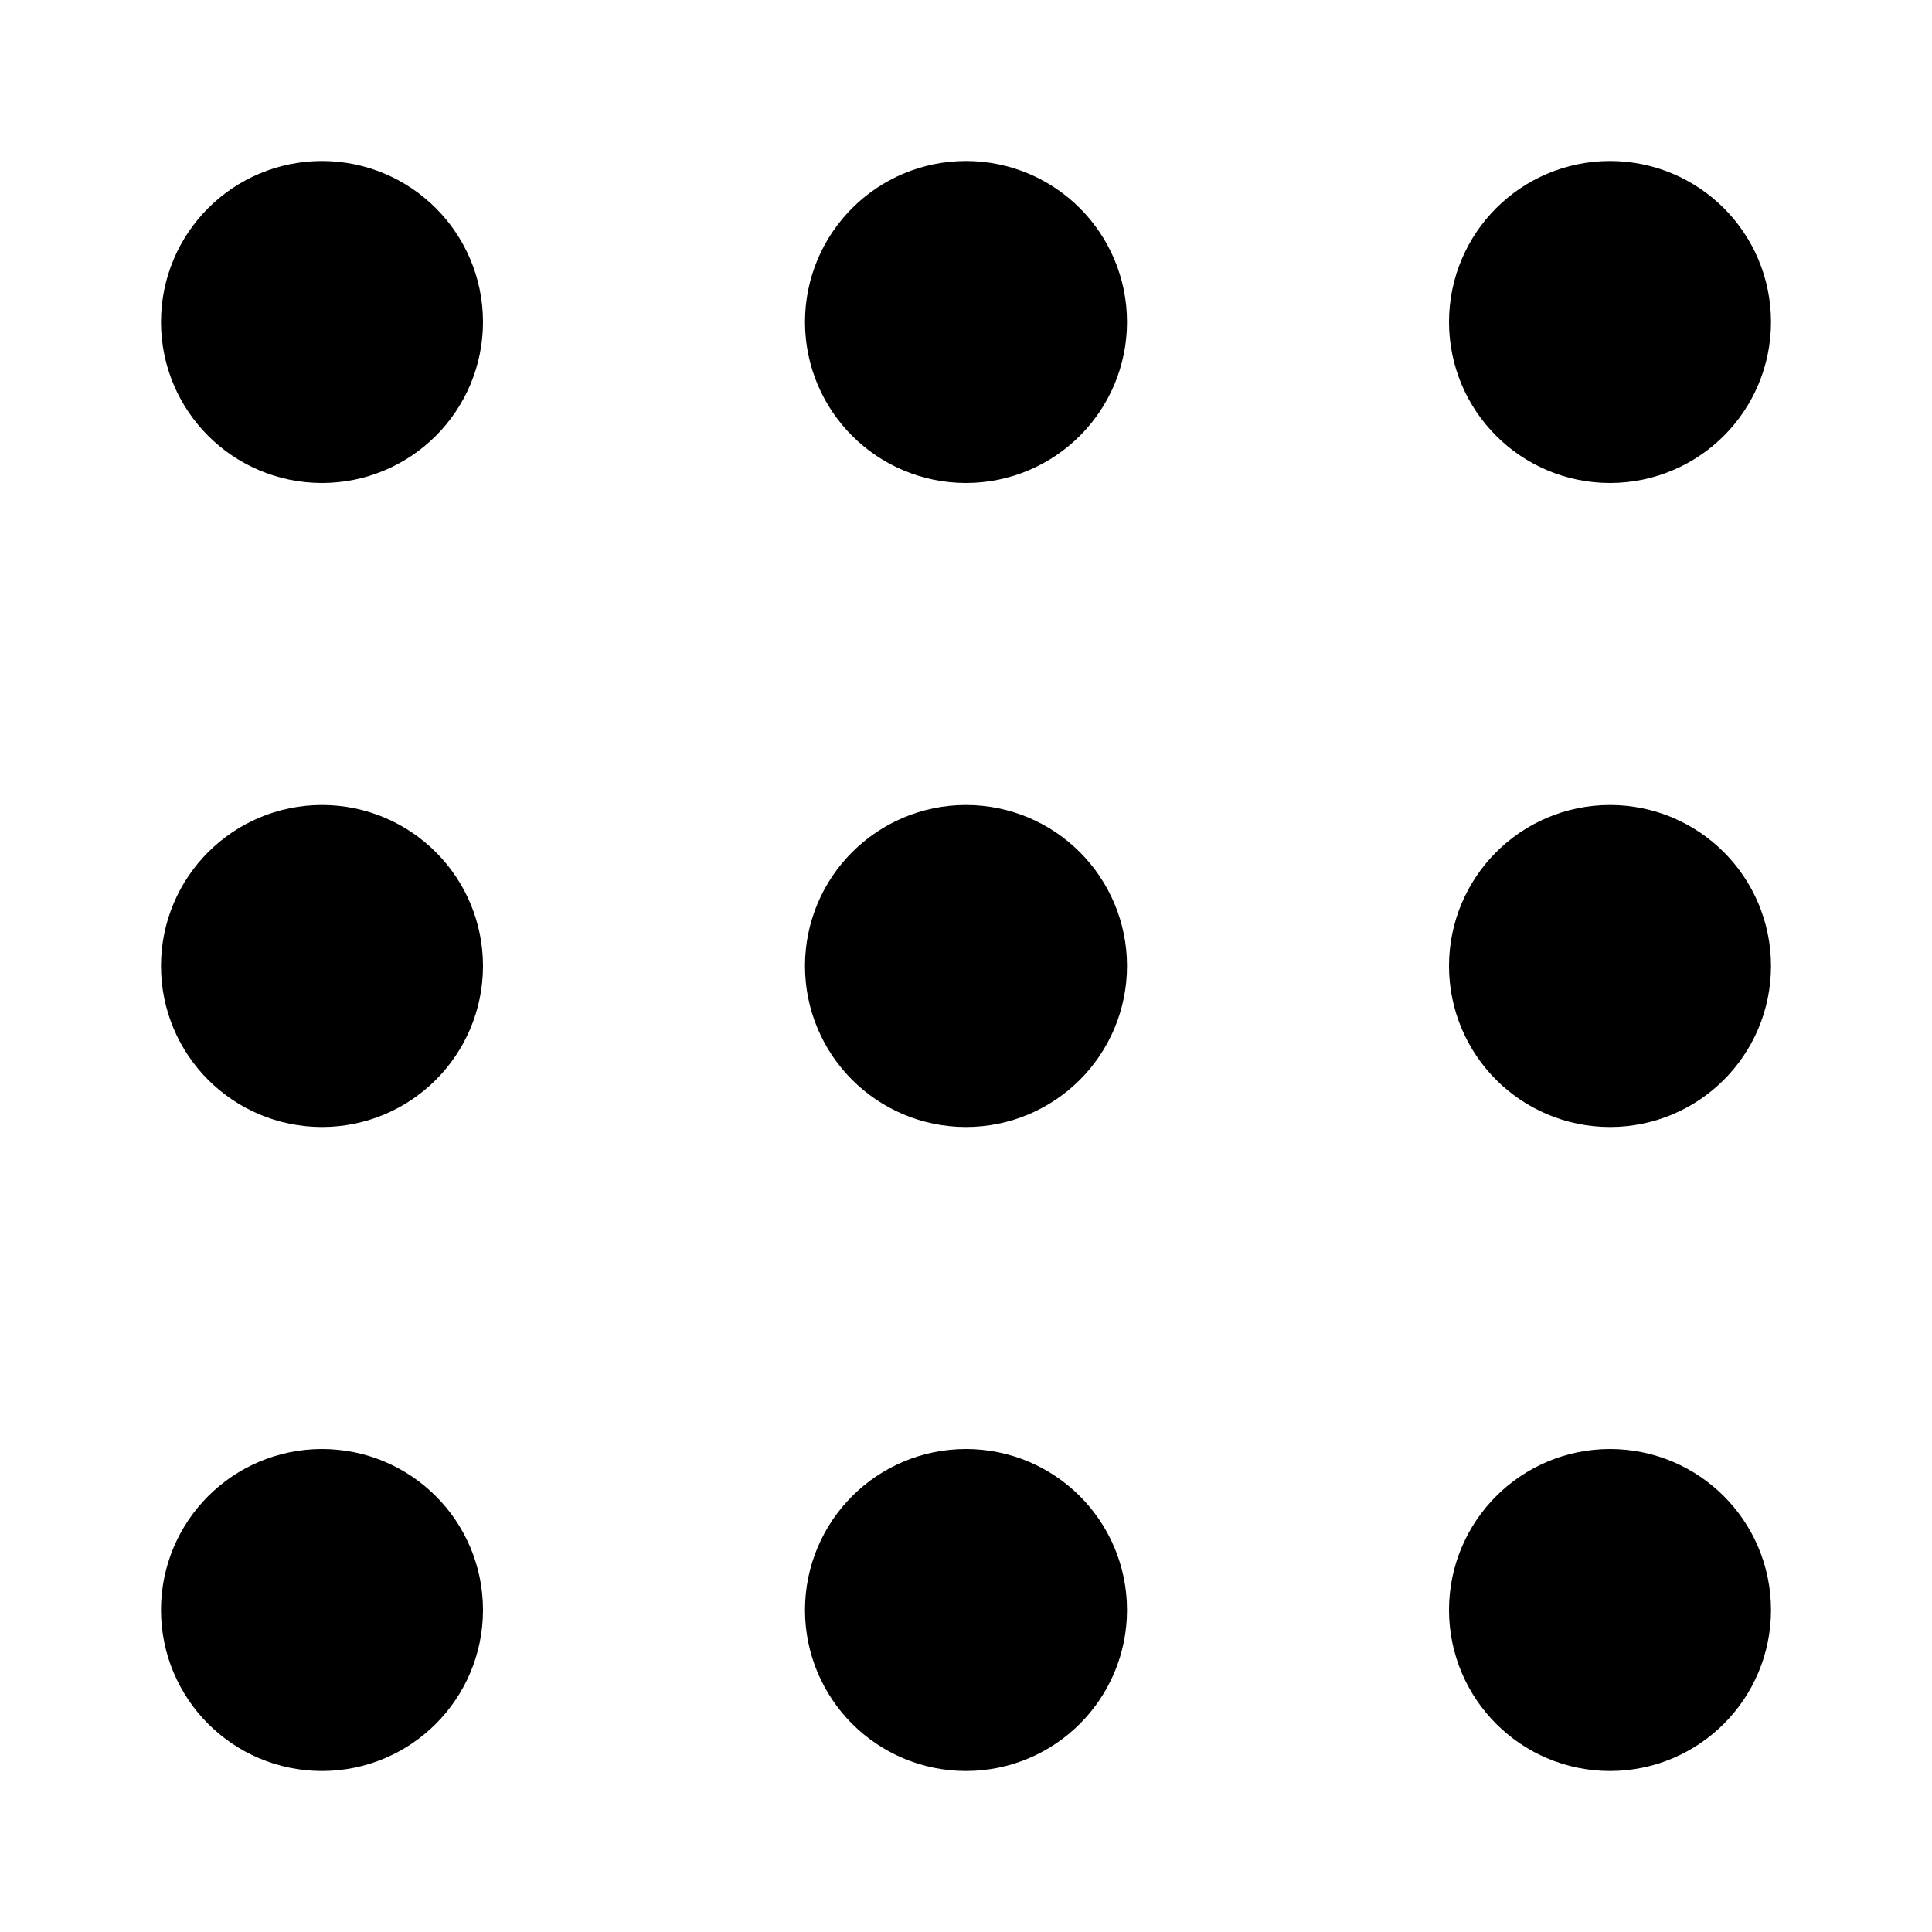
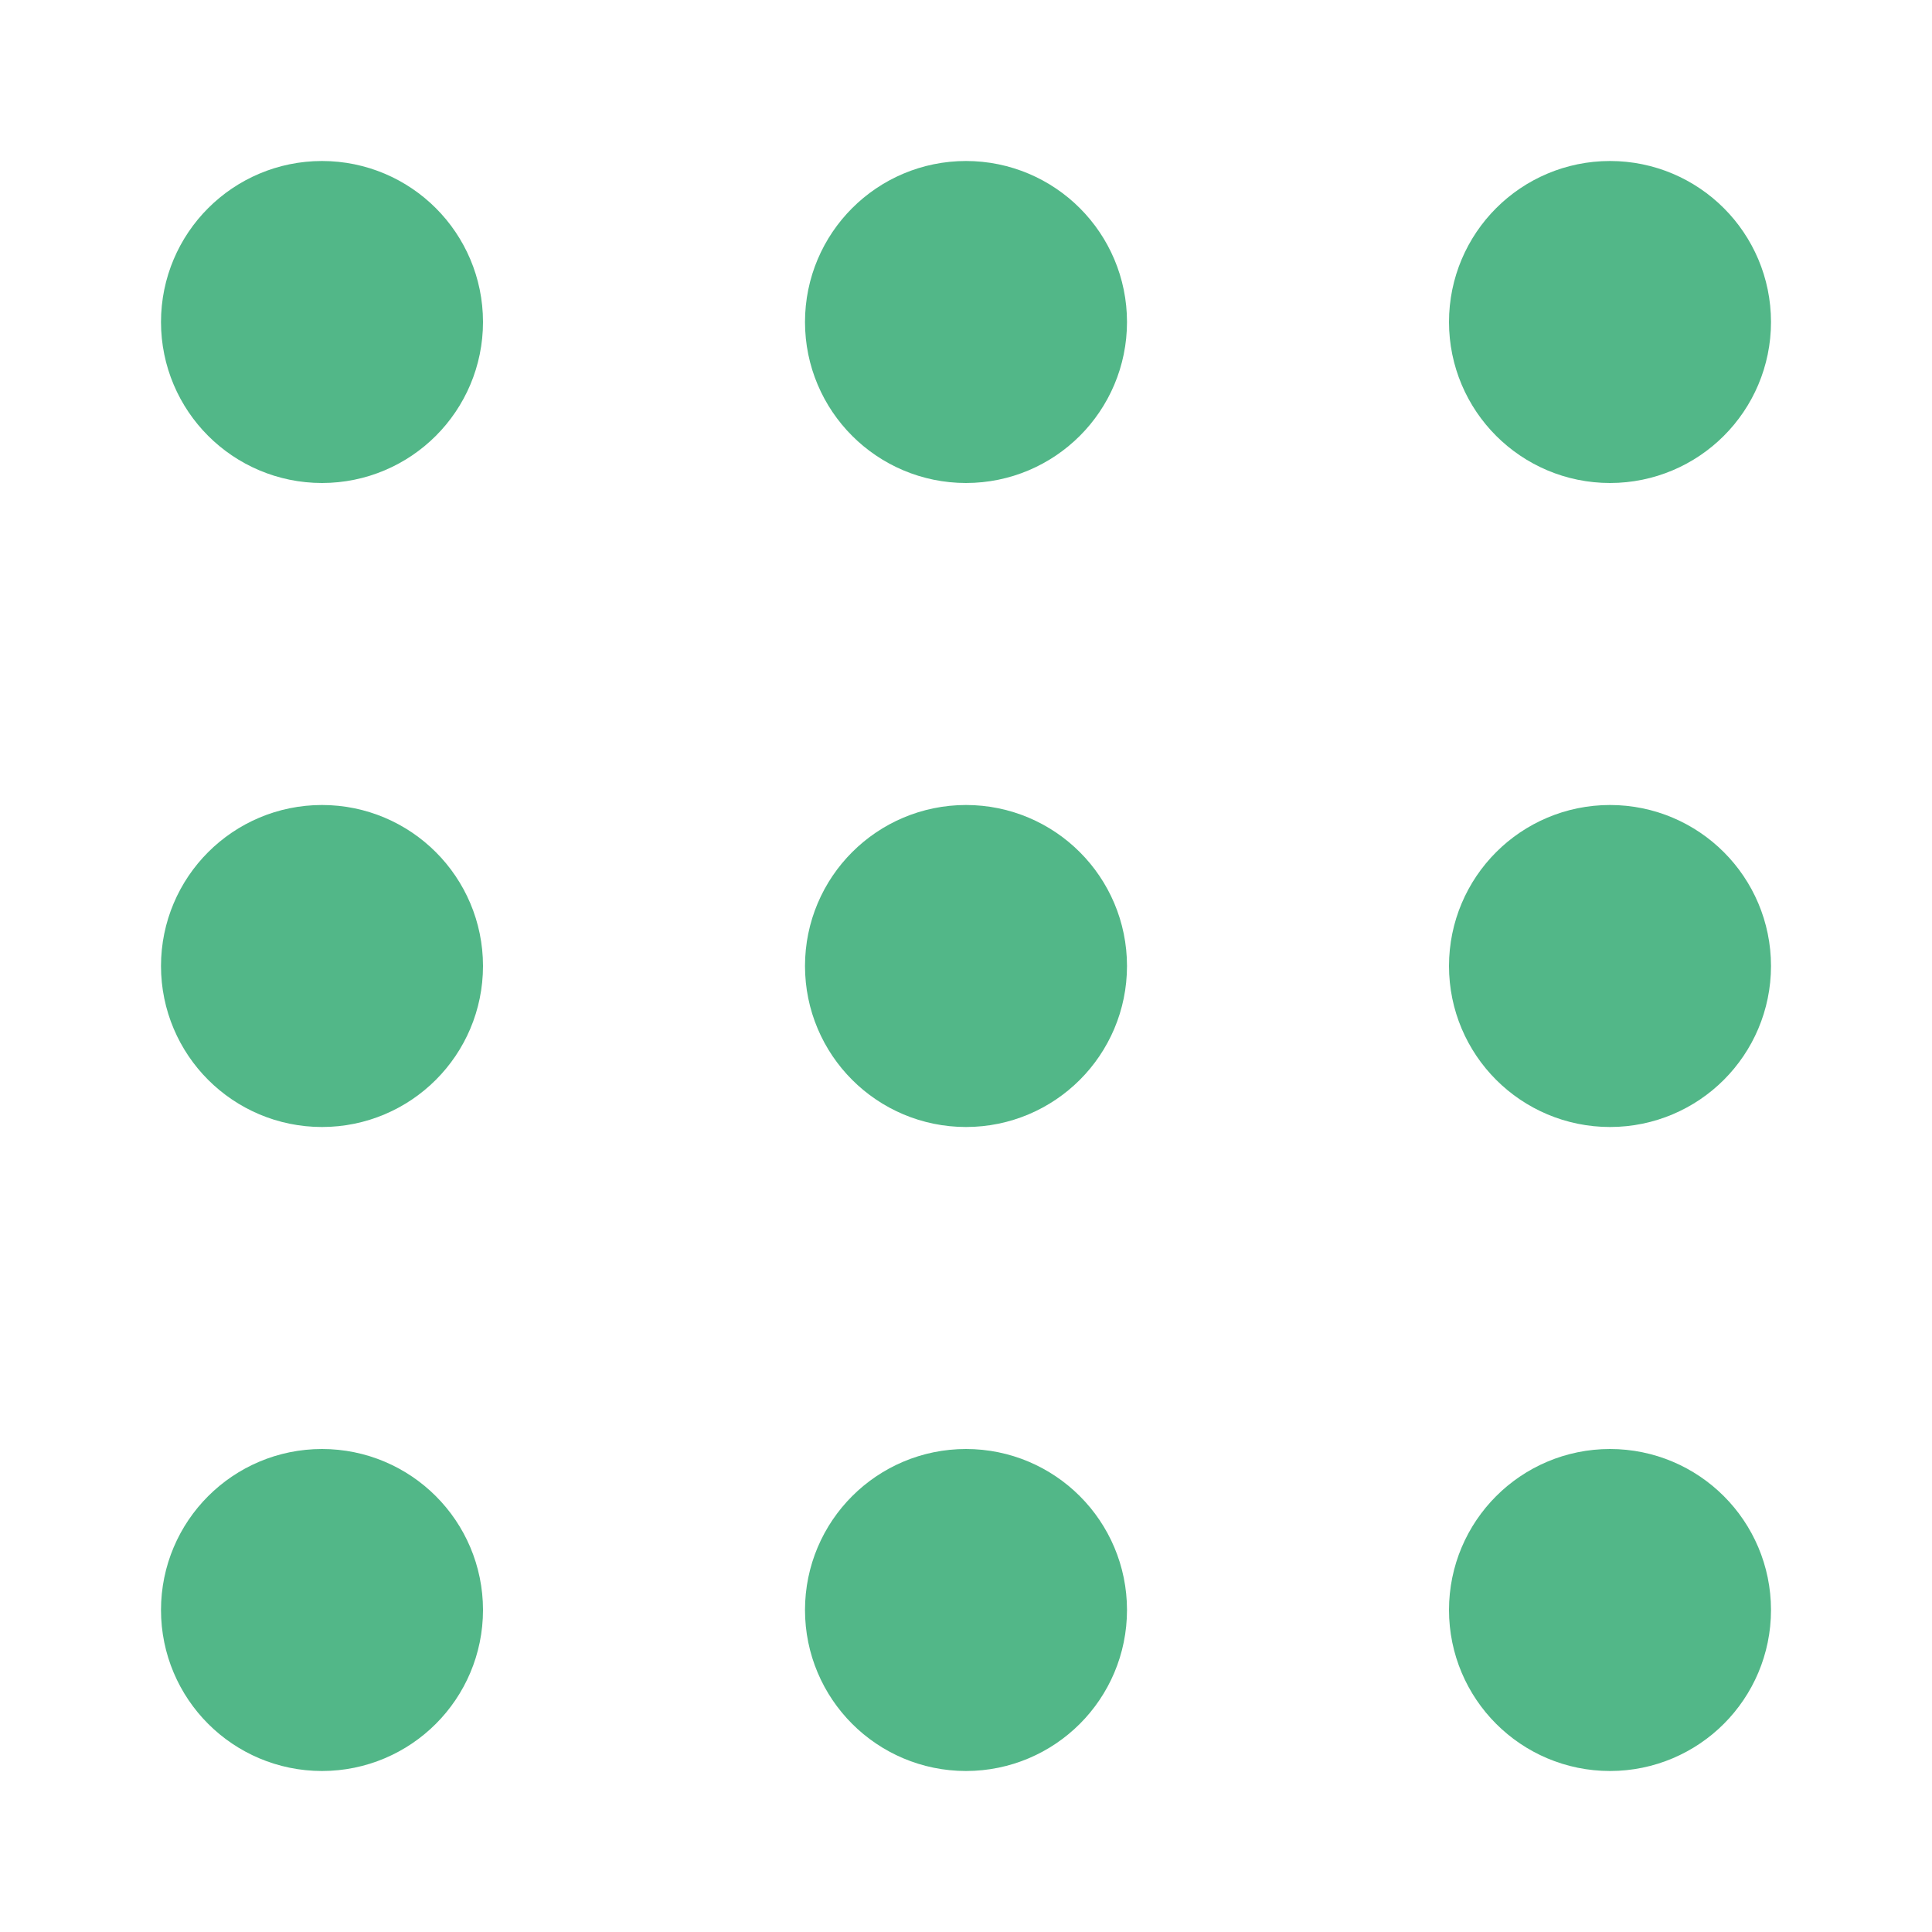
<svg xmlns="http://www.w3.org/2000/svg" width="100px" height="100px" viewBox="0 0 24 24" fill="none">
-   <circle cx="4" cy="4" r="1" transform="rotate(90 4 4)" stroke="#000000" stroke-width="2" />
-   <circle cx="12" cy="4" r="1" transform="rotate(90 12 4)" stroke="#000000" stroke-width="2" />
-   <circle cx="20" cy="4" r="1" transform="rotate(90 20 4)" stroke="#000000" stroke-width="2" />
-   <circle cx="4" cy="12" r="1" transform="rotate(90 4 12)" stroke="#000000" stroke-width="2" />
-   <circle cx="12" cy="12" r="1" transform="rotate(90 12 12)" stroke="#000000" stroke-width="2" />
-   <circle cx="20" cy="12" r="1" transform="rotate(90 20 12)" stroke="#000000" stroke-width="2" />
-   <circle cx="4" cy="20" r="1" transform="rotate(90 4 20)" stroke="#000000" stroke-width="2" />
-   <circle cx="12" cy="20" r="1" transform="rotate(90 12 20)" stroke="#000000" stroke-width="2" />
-   <circle cx="20" cy="20" r="1" transform="rotate(90 20 20)" stroke="#000000" stroke-width="2" />
+   <circle cx="4" cy="4" r="1" transform="rotate(90 4 4)" stroke="#52b788" stroke-width="2" />
+   <circle cx="12" cy="4" r="1" transform="rotate(90 12 4)" stroke="#52b788" stroke-width="2" />
+   <circle cx="20" cy="4" r="1" transform="rotate(90 20 4)" stroke="#52b788" stroke-width="2" />
+   <circle cx="4" cy="12" r="1" transform="rotate(90 4 12)" stroke="#52b788" stroke-width="2" />
+   <circle cx="12" cy="12" r="1" transform="rotate(90 12 12)" stroke="#52b788" stroke-width="2" />
+   <circle cx="20" cy="12" r="1" transform="rotate(90 20 12)" stroke="#52b788" stroke-width="2" />
+   <circle cx="4" cy="20" r="1" transform="rotate(90 4 20)" stroke="#52b788" stroke-width="2" />
+   <circle cx="12" cy="20" r="1" transform="rotate(90 12 20)" stroke="#52b788" stroke-width="2" />
+   <circle cx="20" cy="20" r="1" transform="rotate(90 20 20)" stroke="#52b788" stroke-width="2" />
</svg>
